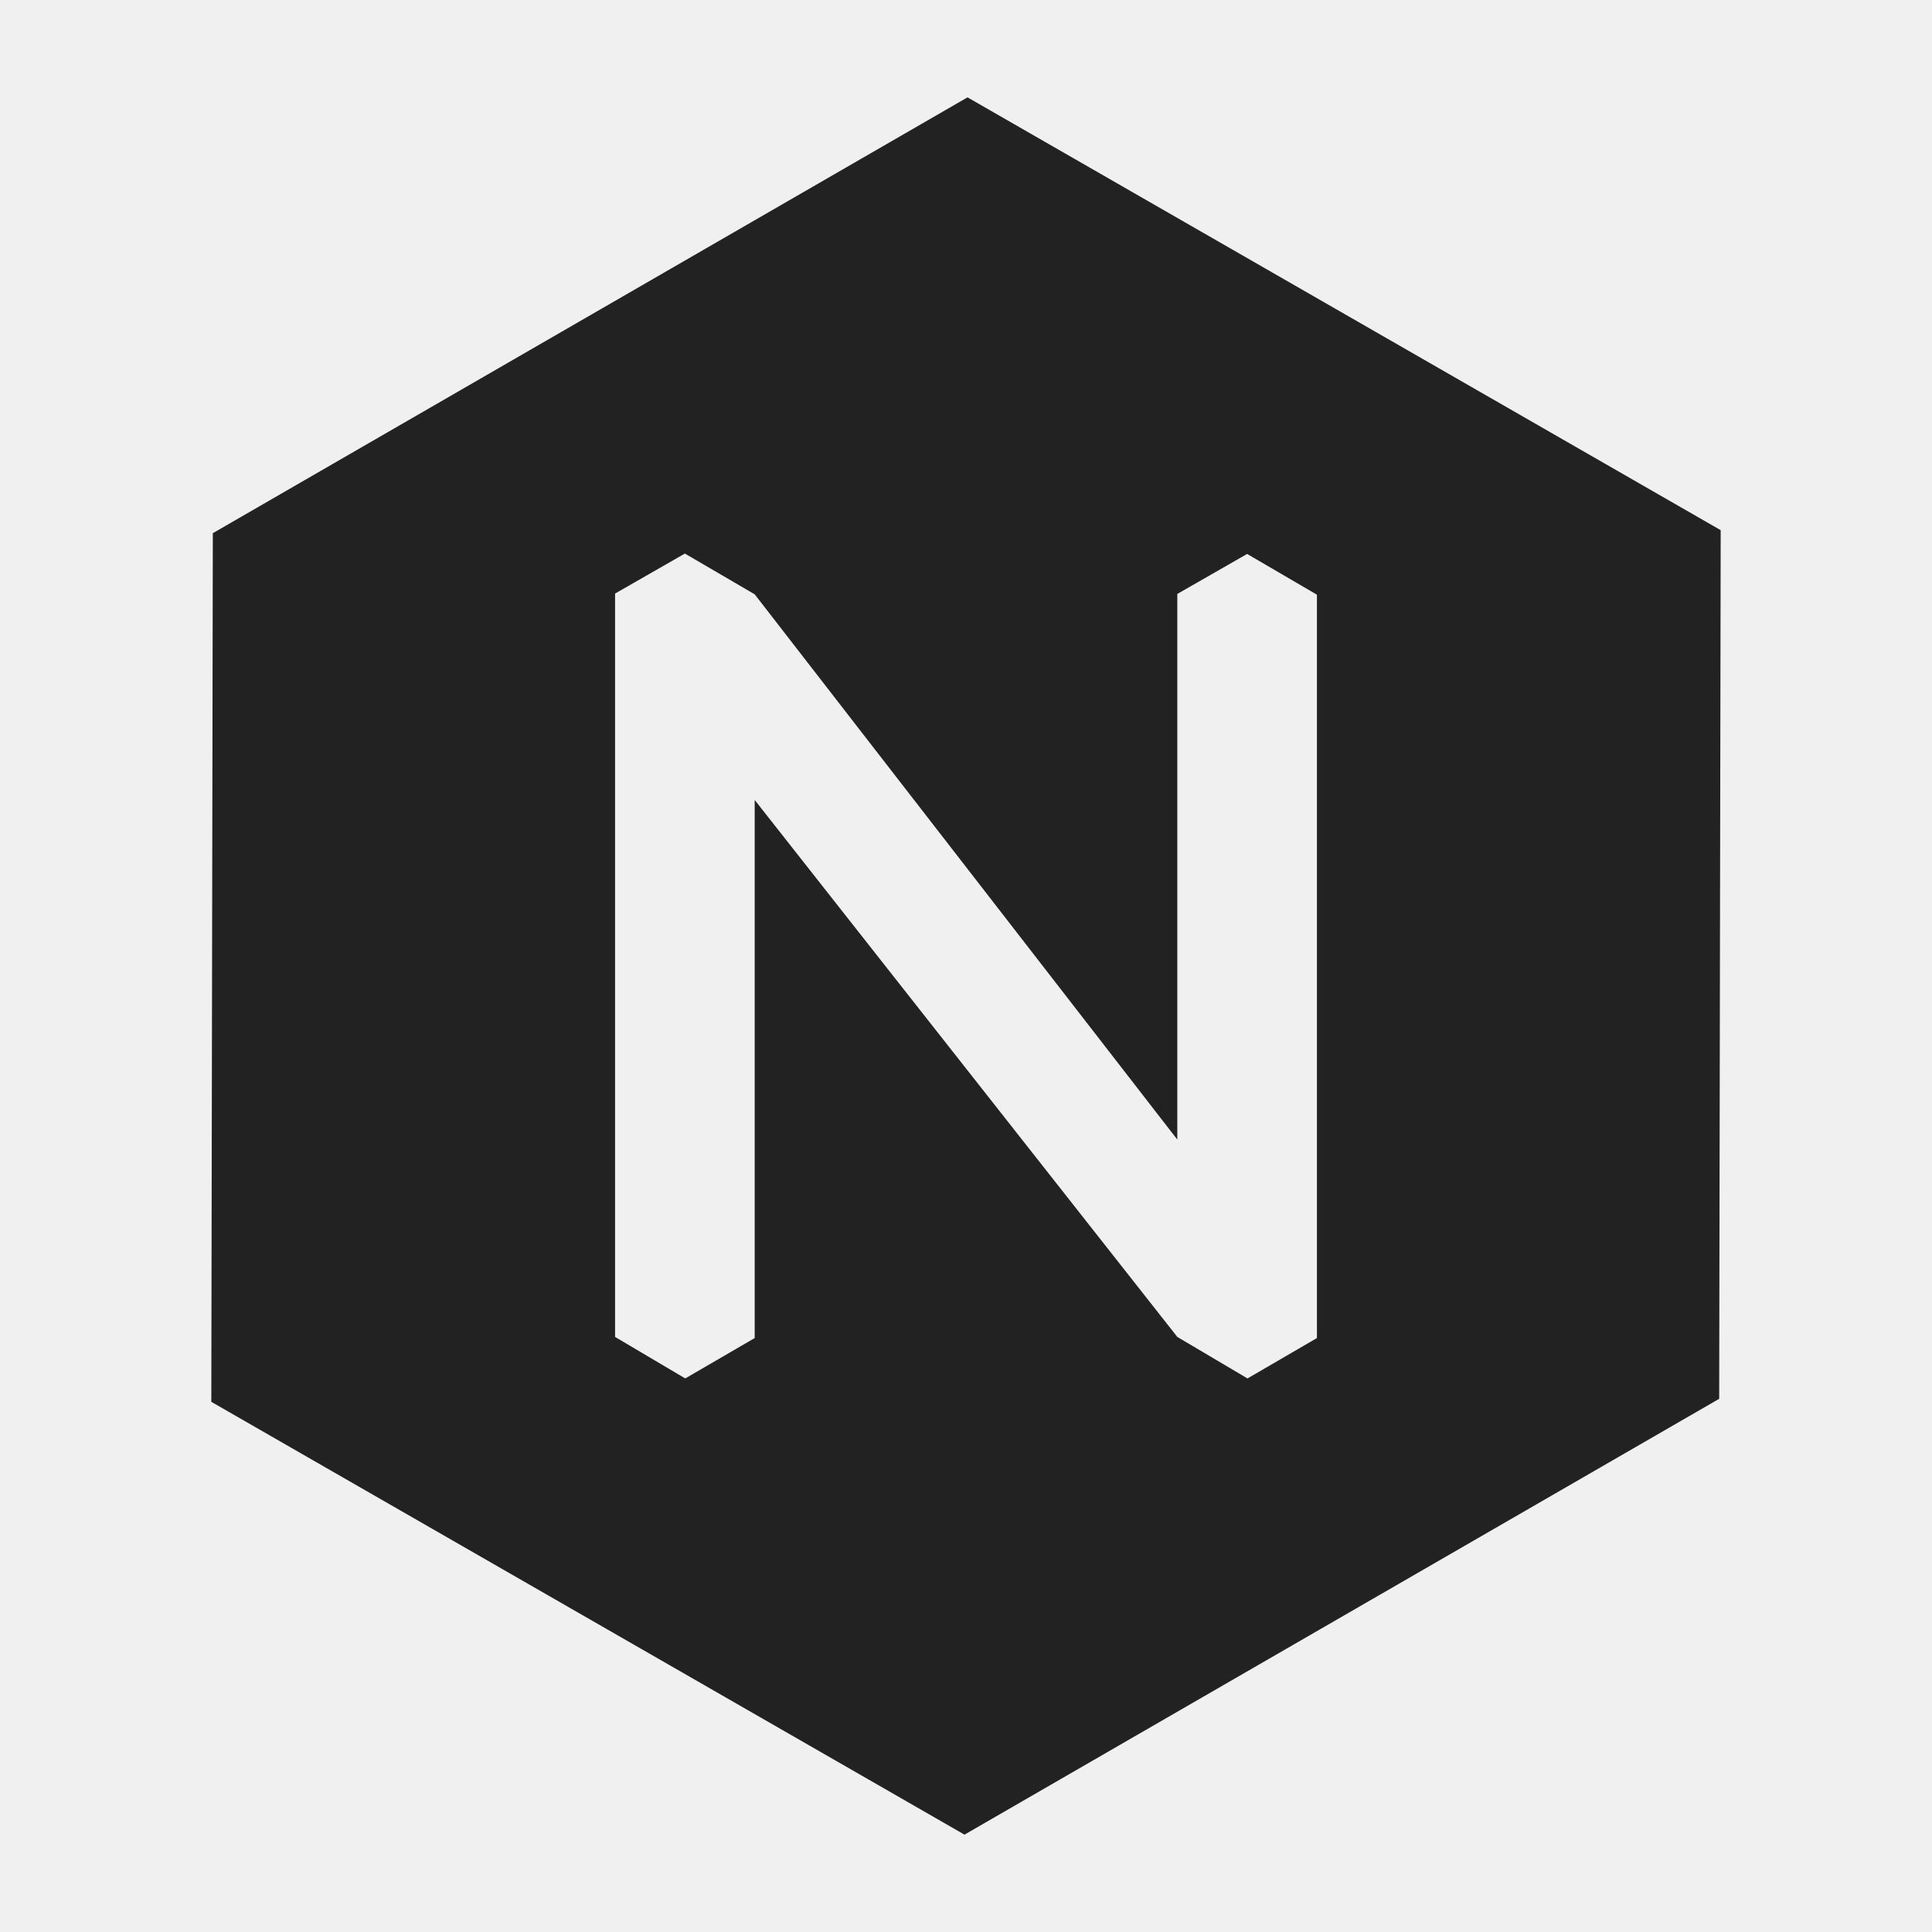
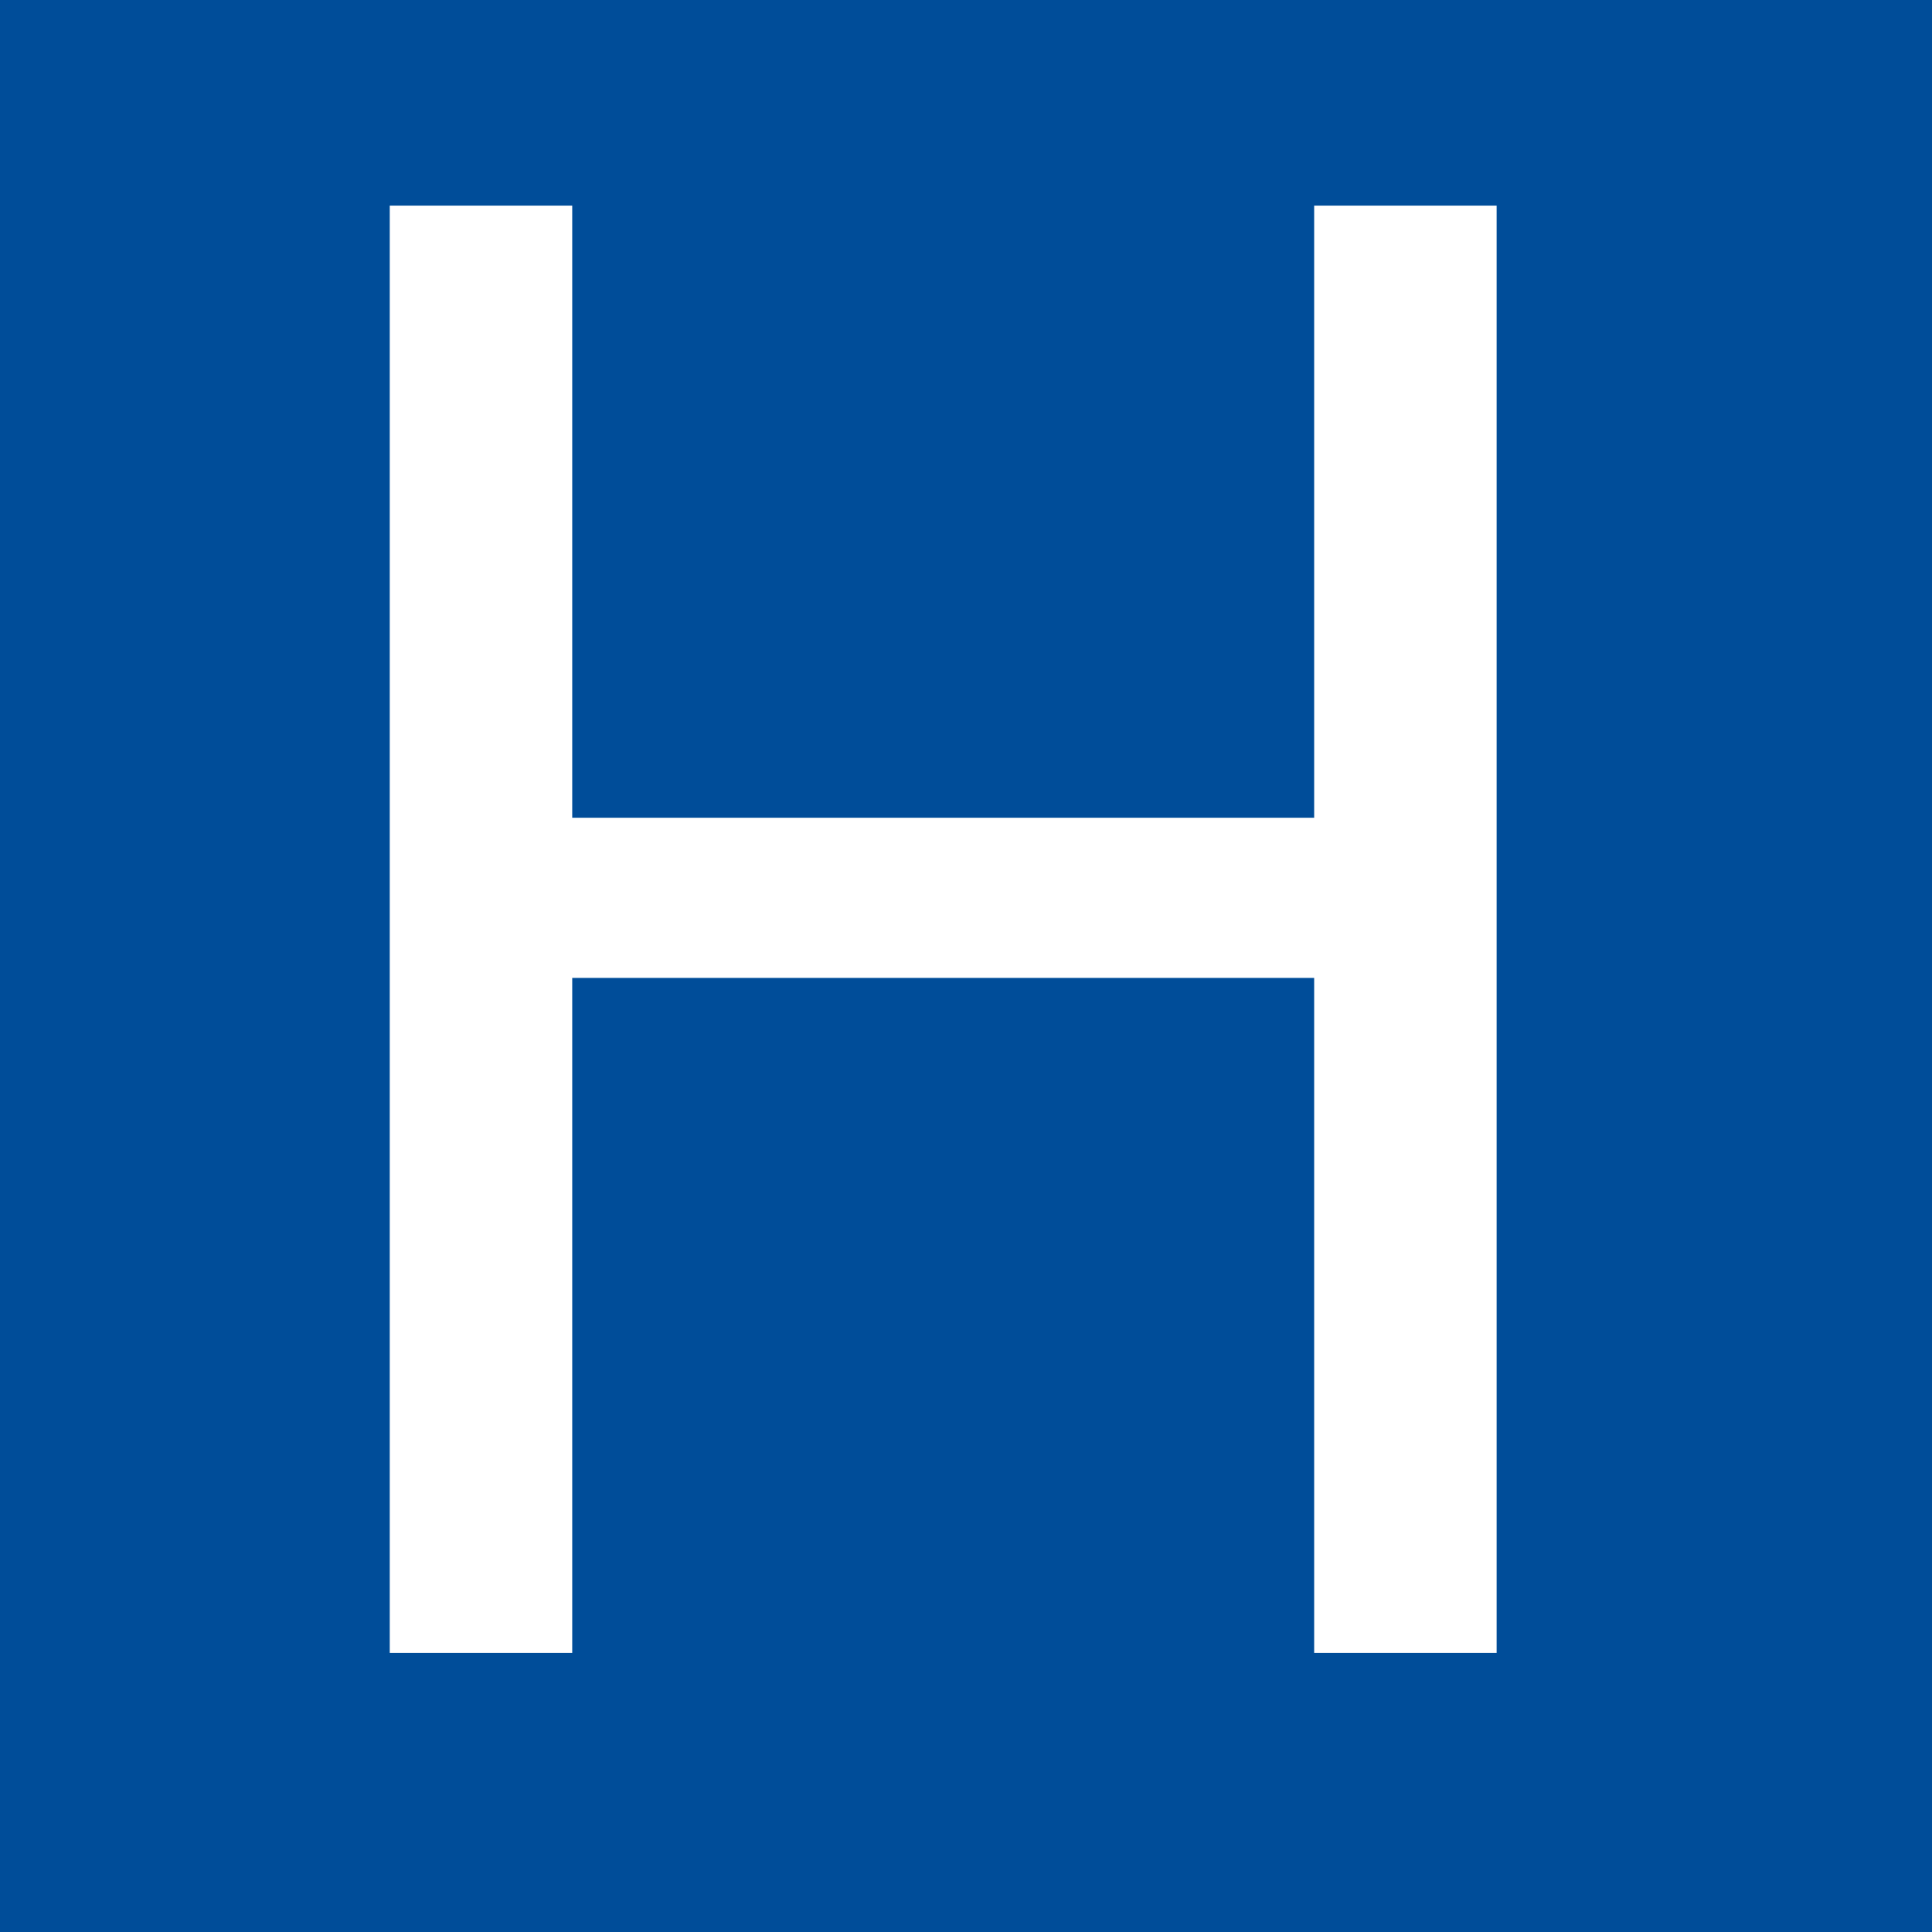
- <svg xmlns="http://www.w3.org/2000/svg" id="NexT" width="512" height="512" x="0" y="0" enable-background="new 0 0 512 512" version="1.1" viewBox="0 0 512 512" xml:space="preserve">
-   <path style="fill:#222;fill-opacity:1" id="path3384" d="M 256.4,25.8 56.4,141.3 56,371.5 255.6,486.2 455.6,370.7 456,140.5 Z m 92.6,328.8 -18.4,10.7 -18.6,-11 0,0 -112,-142.3 0,142.6 -18.4,10.7 -18.6,-11 0,-197 18.5,-10.6 18.5,10.8 0,0 112,144.5 0,-144.6 18.5,-10.6 18.5,10.8 z" />
+ <svg xmlns="http://www.w3.org/2000/svg" xmlns:xlink="http://www.w3.org/1999/xlink" width="180px" height="180px" viewBox="0 0 180 180" version="1.1">
+   <path id="Rounded-Rectangle-copy" d="M0 180 L180 180 180 0 0 0 Z" fill="#004d99" fill-opacity="1" stroke="none" />
+   <defs>
+     <text id="string" transform="matrix(1.0 0.0 0.0 1.0 17.0 -25.0)" fill="#ffffff" text-decoration="none" y="179.0" x="1.0" font-family="ArialRoundedMTBold, Arial Rounded MT Bold" font-size="188.866">H</text>
+   </defs>
+   <use id="H" xlink:href="#string" />
</svg>
